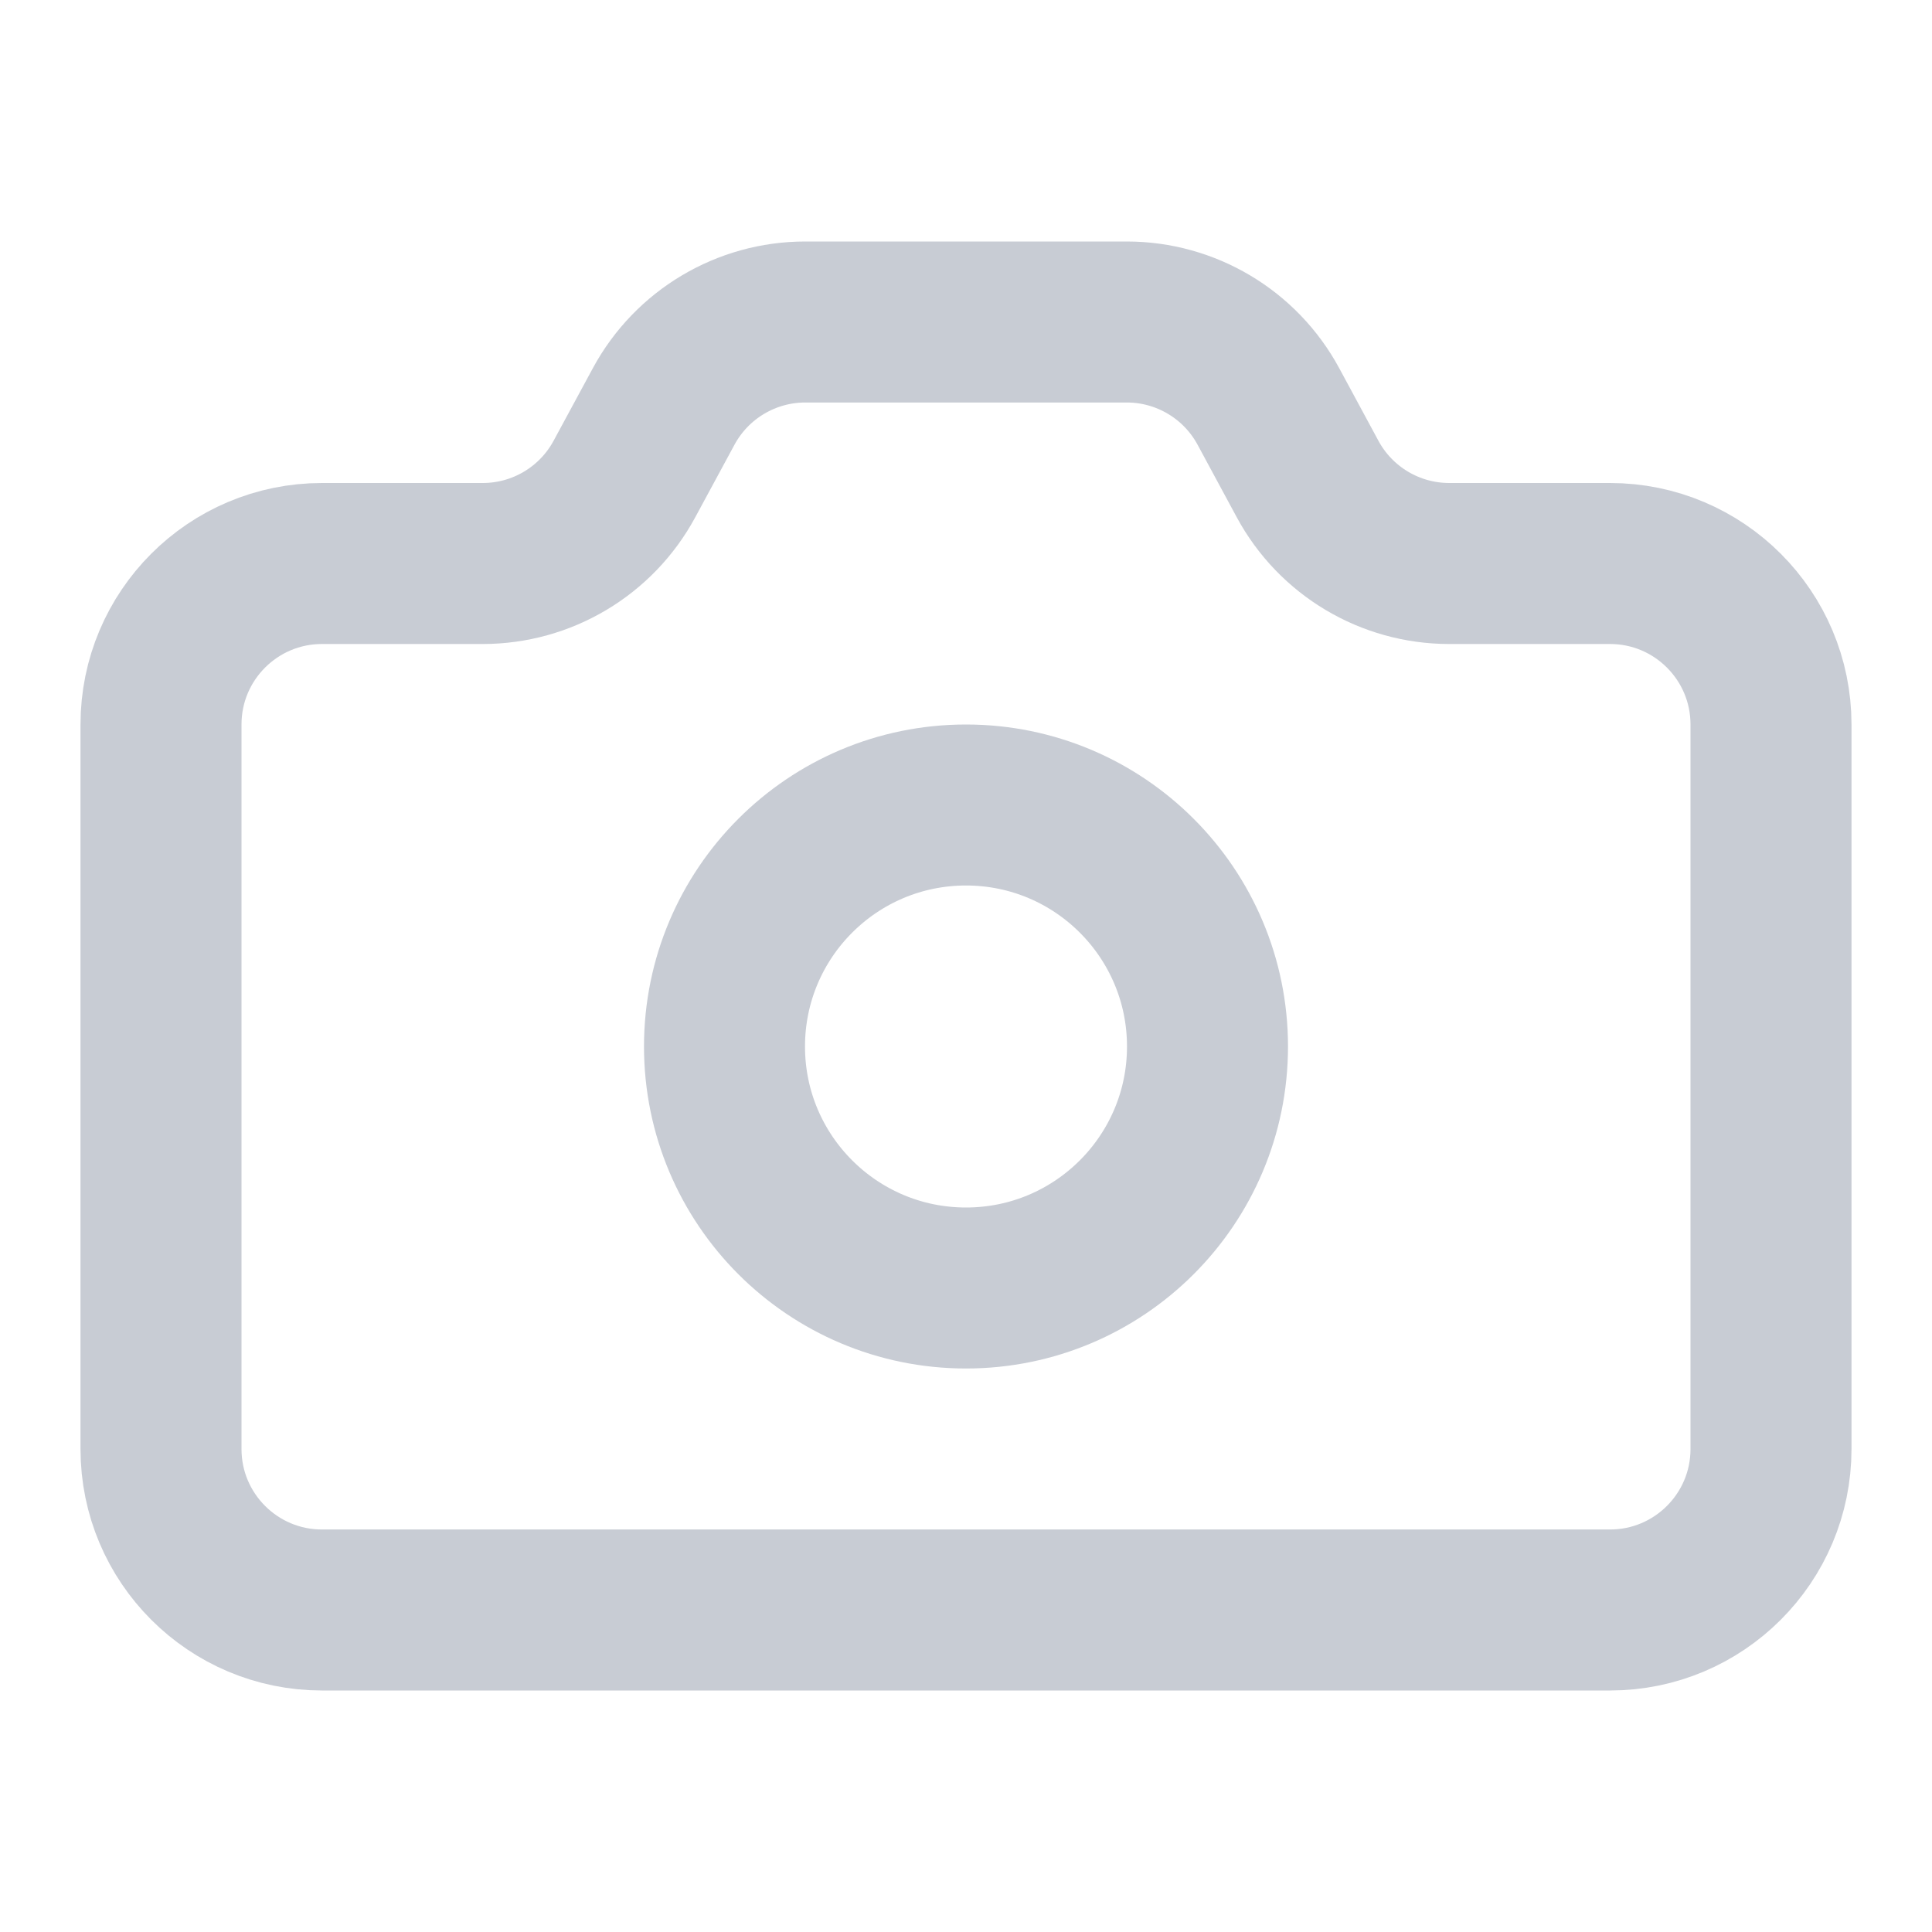
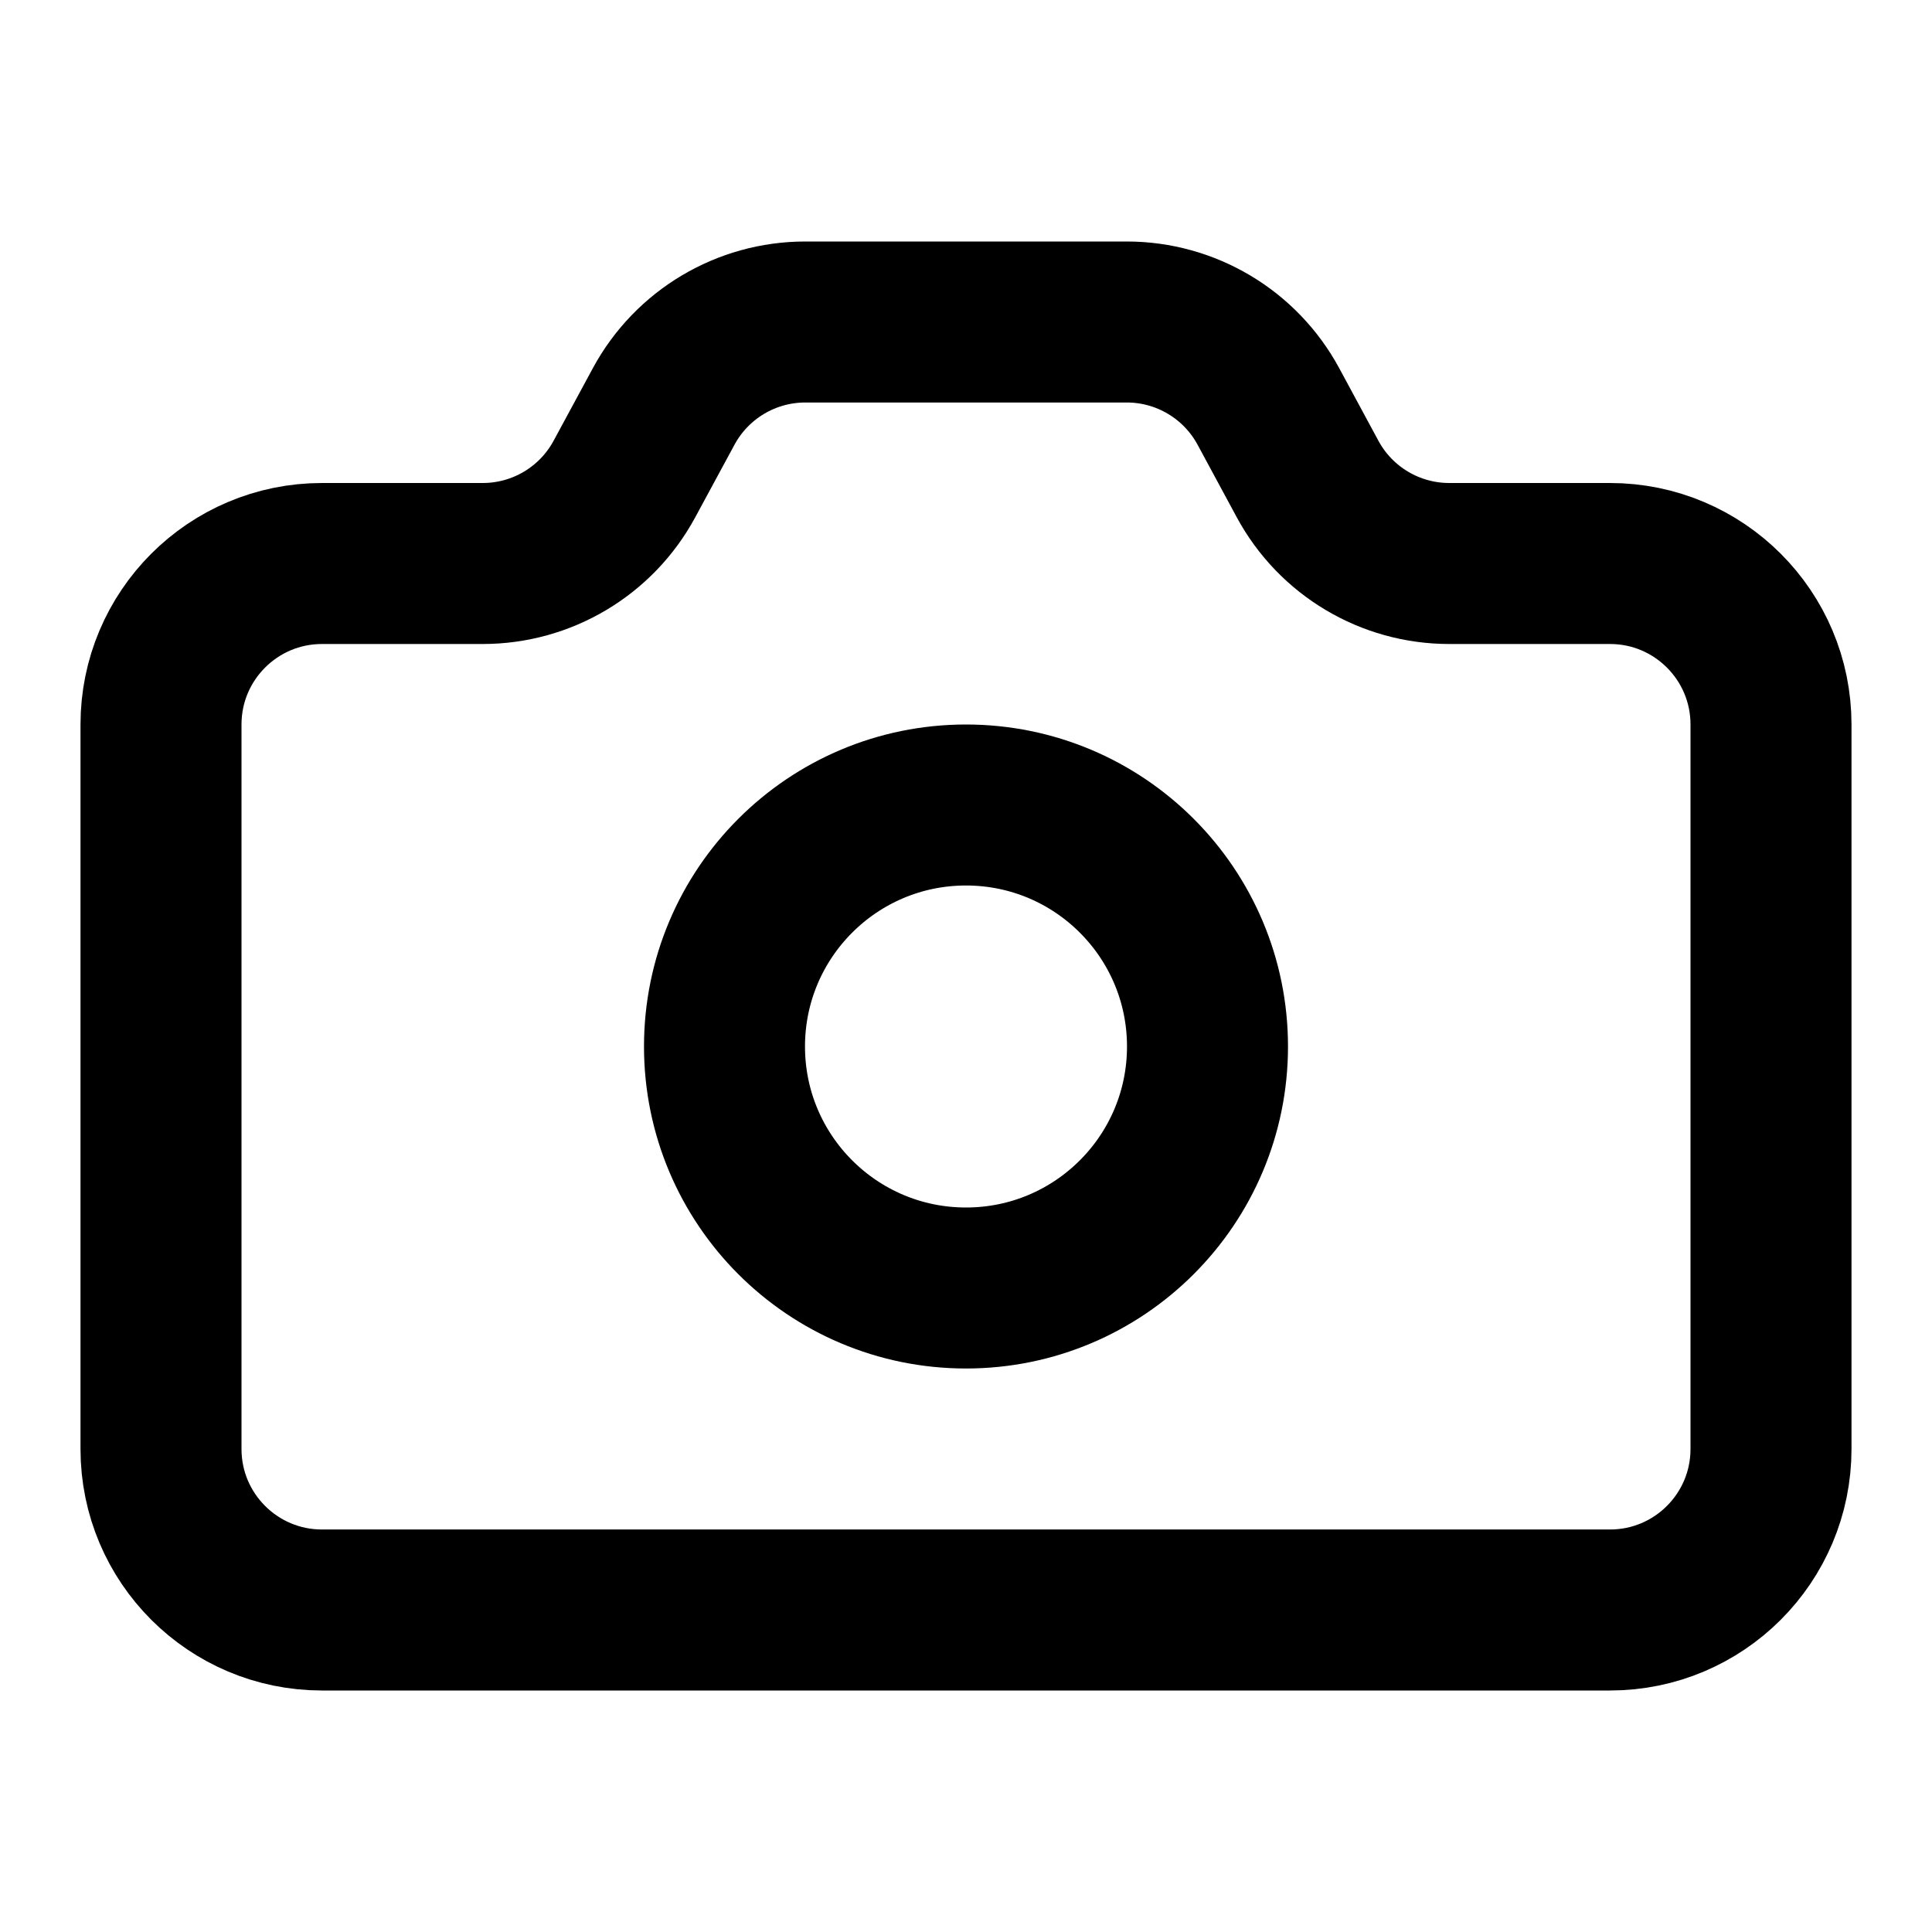
- <svg xmlns="http://www.w3.org/2000/svg" class="lucide lucide-camera" width="24" height="24" viewBox="0 0 24 24" fill="none" stroke="#c8ccd4" stroke-width="2" stroke-linecap="round" stroke-linejoin="round">
+ <svg xmlns="http://www.w3.org/2000/svg" class="lucide lucide-camera" width="24" height="24" viewBox="0 0 24 24" fill="none" stroke="currentColor" stroke-width="2" stroke-linecap="round" stroke-linejoin="round">
  <path d="M13.997 4a2 2 0 0 1 1.76 1.05l.486.9A2 2 0 0 0 18.003 7H20a2 2 0 0 1 2 2v9a2 2 0 0 1-2 2H4a2 2 0 0 1-2-2V9a2 2 0 0 1 2-2h1.997a2 2 0 0 0 1.759-1.048l.489-.904A2 2 0 0 1 10.004 4z" />
  <circle cx="12" cy="13" r="3" />
</svg>
